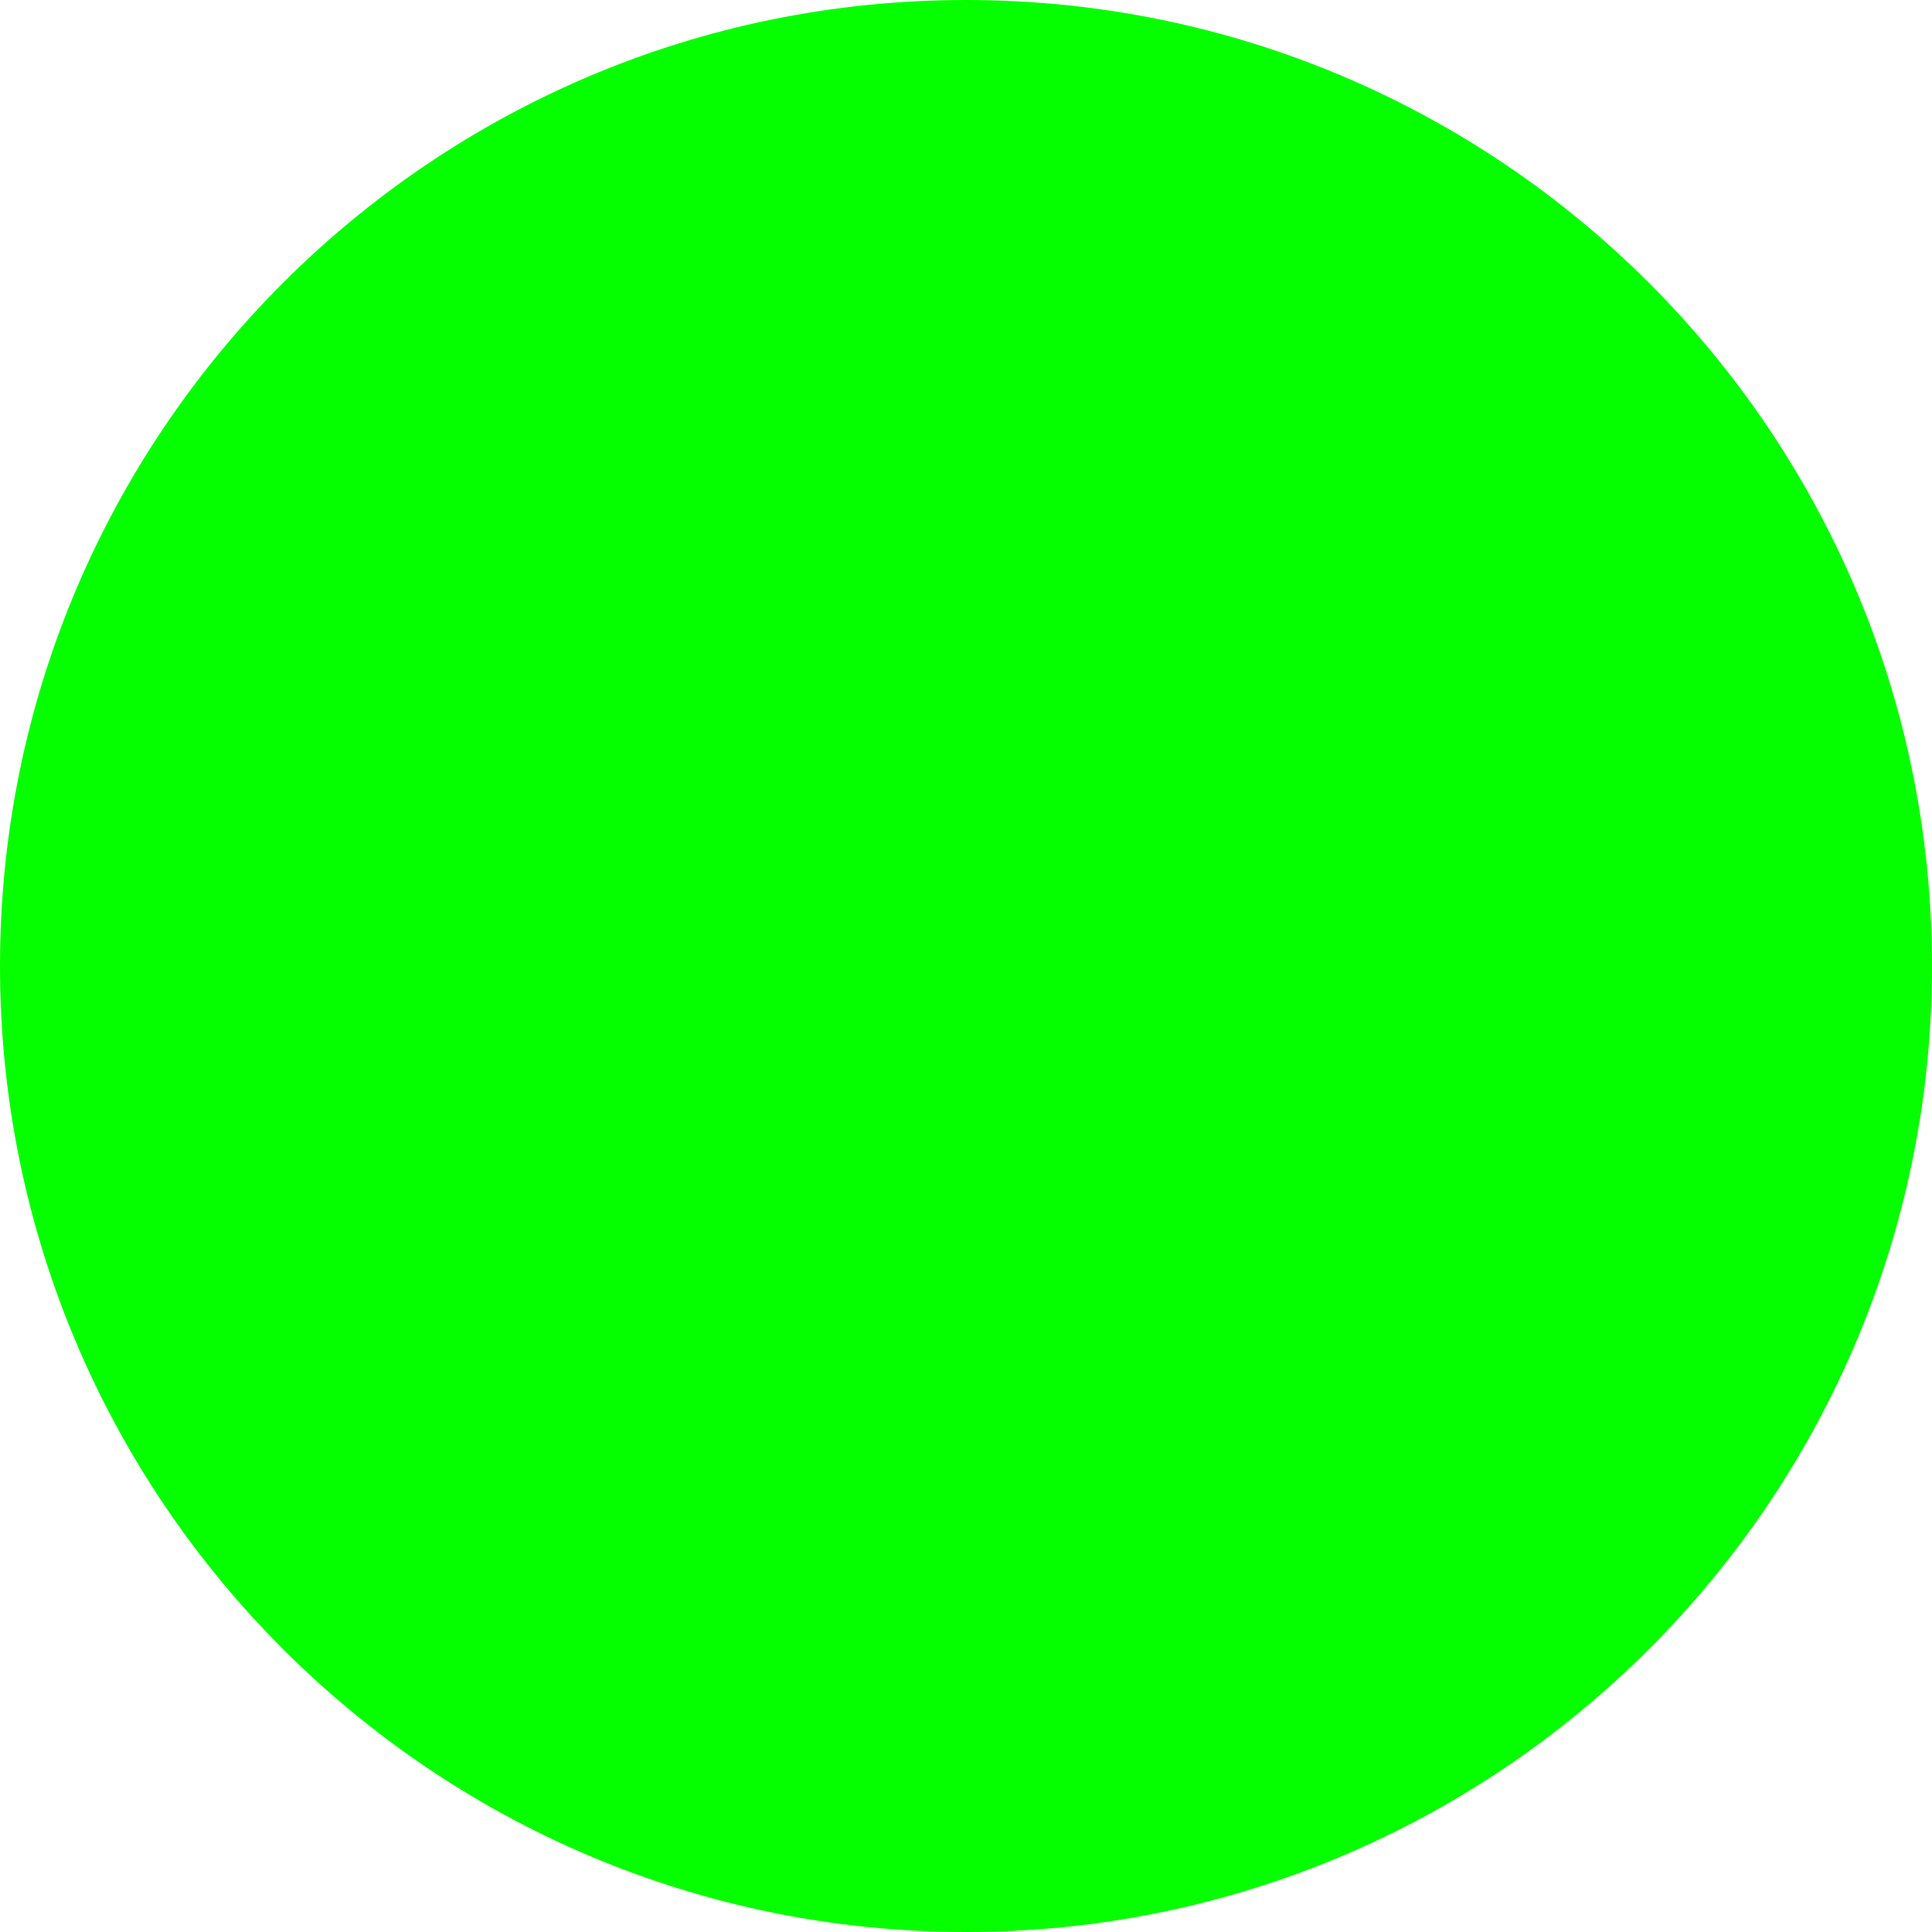
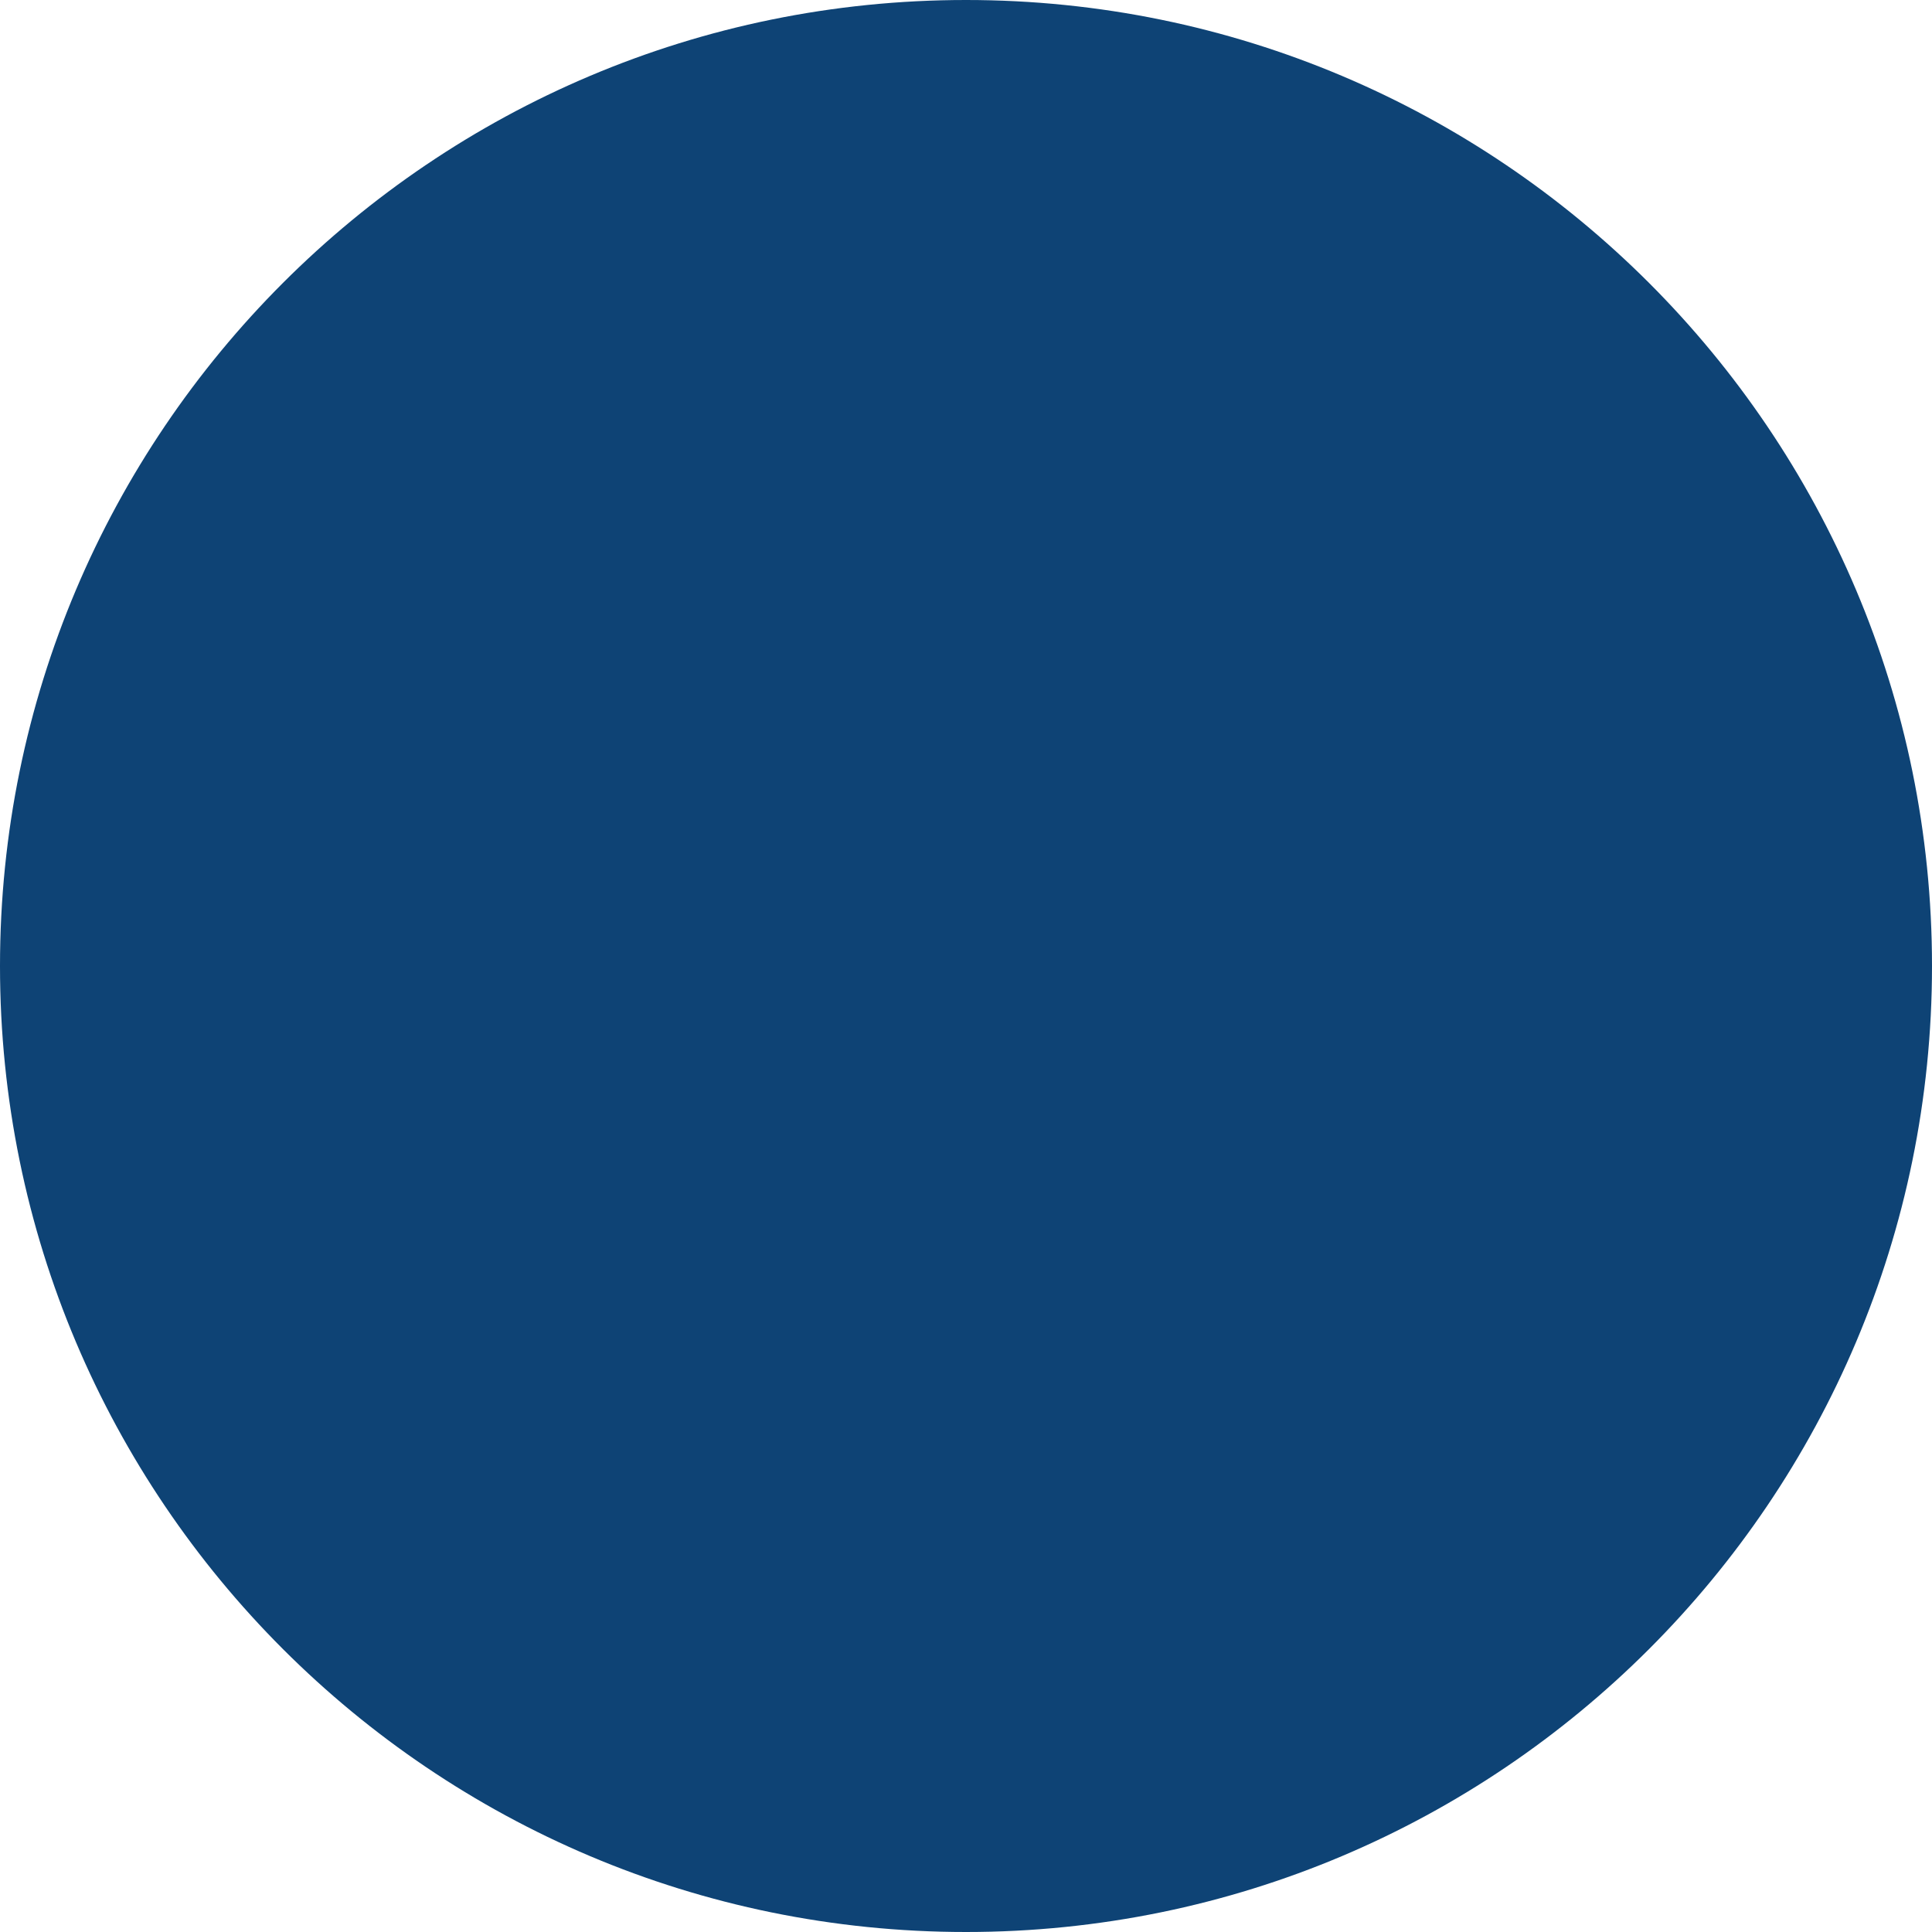
<svg xmlns="http://www.w3.org/2000/svg" width="405.19mm" height="405.19mm" viewBox="0 0 405.19 405.19" version="1.1" id="svg902">
  <defs id="defs896" />
  <g id="layer1" transform="translate(0,108.19)">
-     <circle r="202.595" cy="94.405" cx="202.595" id="circle4555" style="opacity:1;fill:#06ff00;fill-opacity:1;stroke:none;stroke-width:0.5;stroke-miterlimit:4;stroke-dasharray:none" />
+     <circle r="202.595" cy="94.405" cx="202.595" id="circle4555" style="opacity:1;fill:#0e4375;fill-opacity:1;stroke:none;stroke-width:0.5;stroke-miterlimit:4;stroke-dasharray:none" />
  </g>
</svg>
